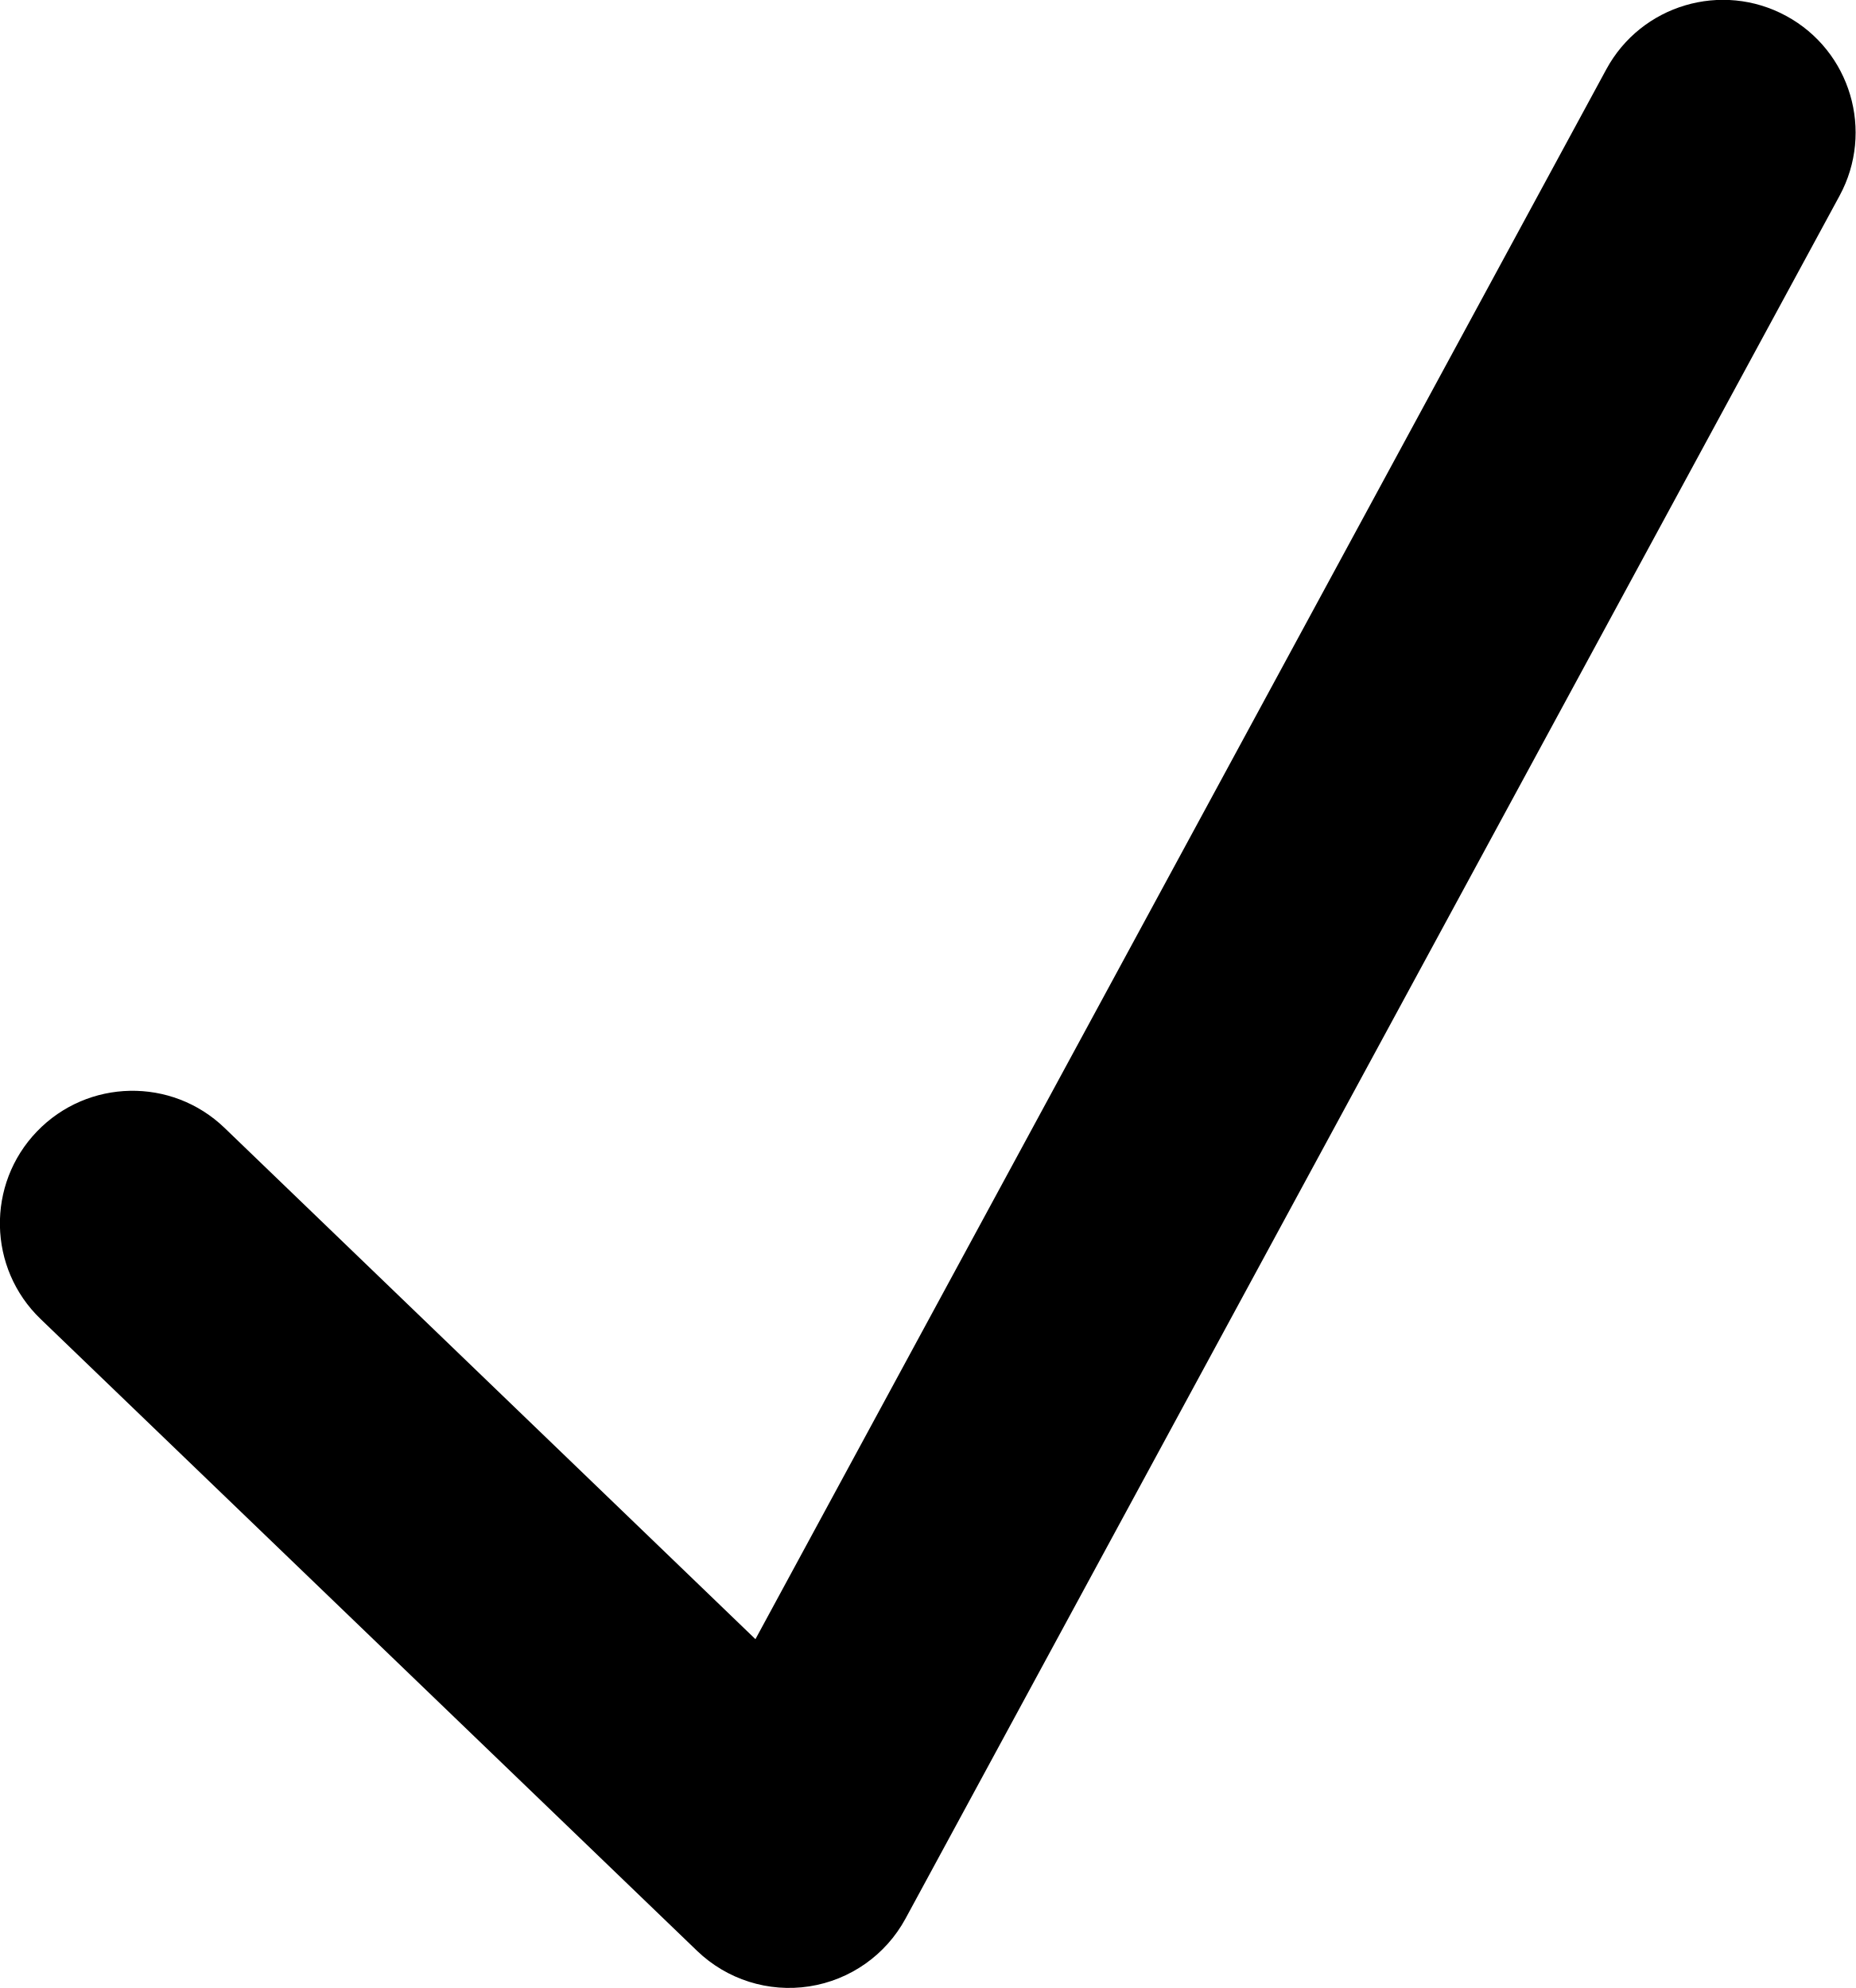
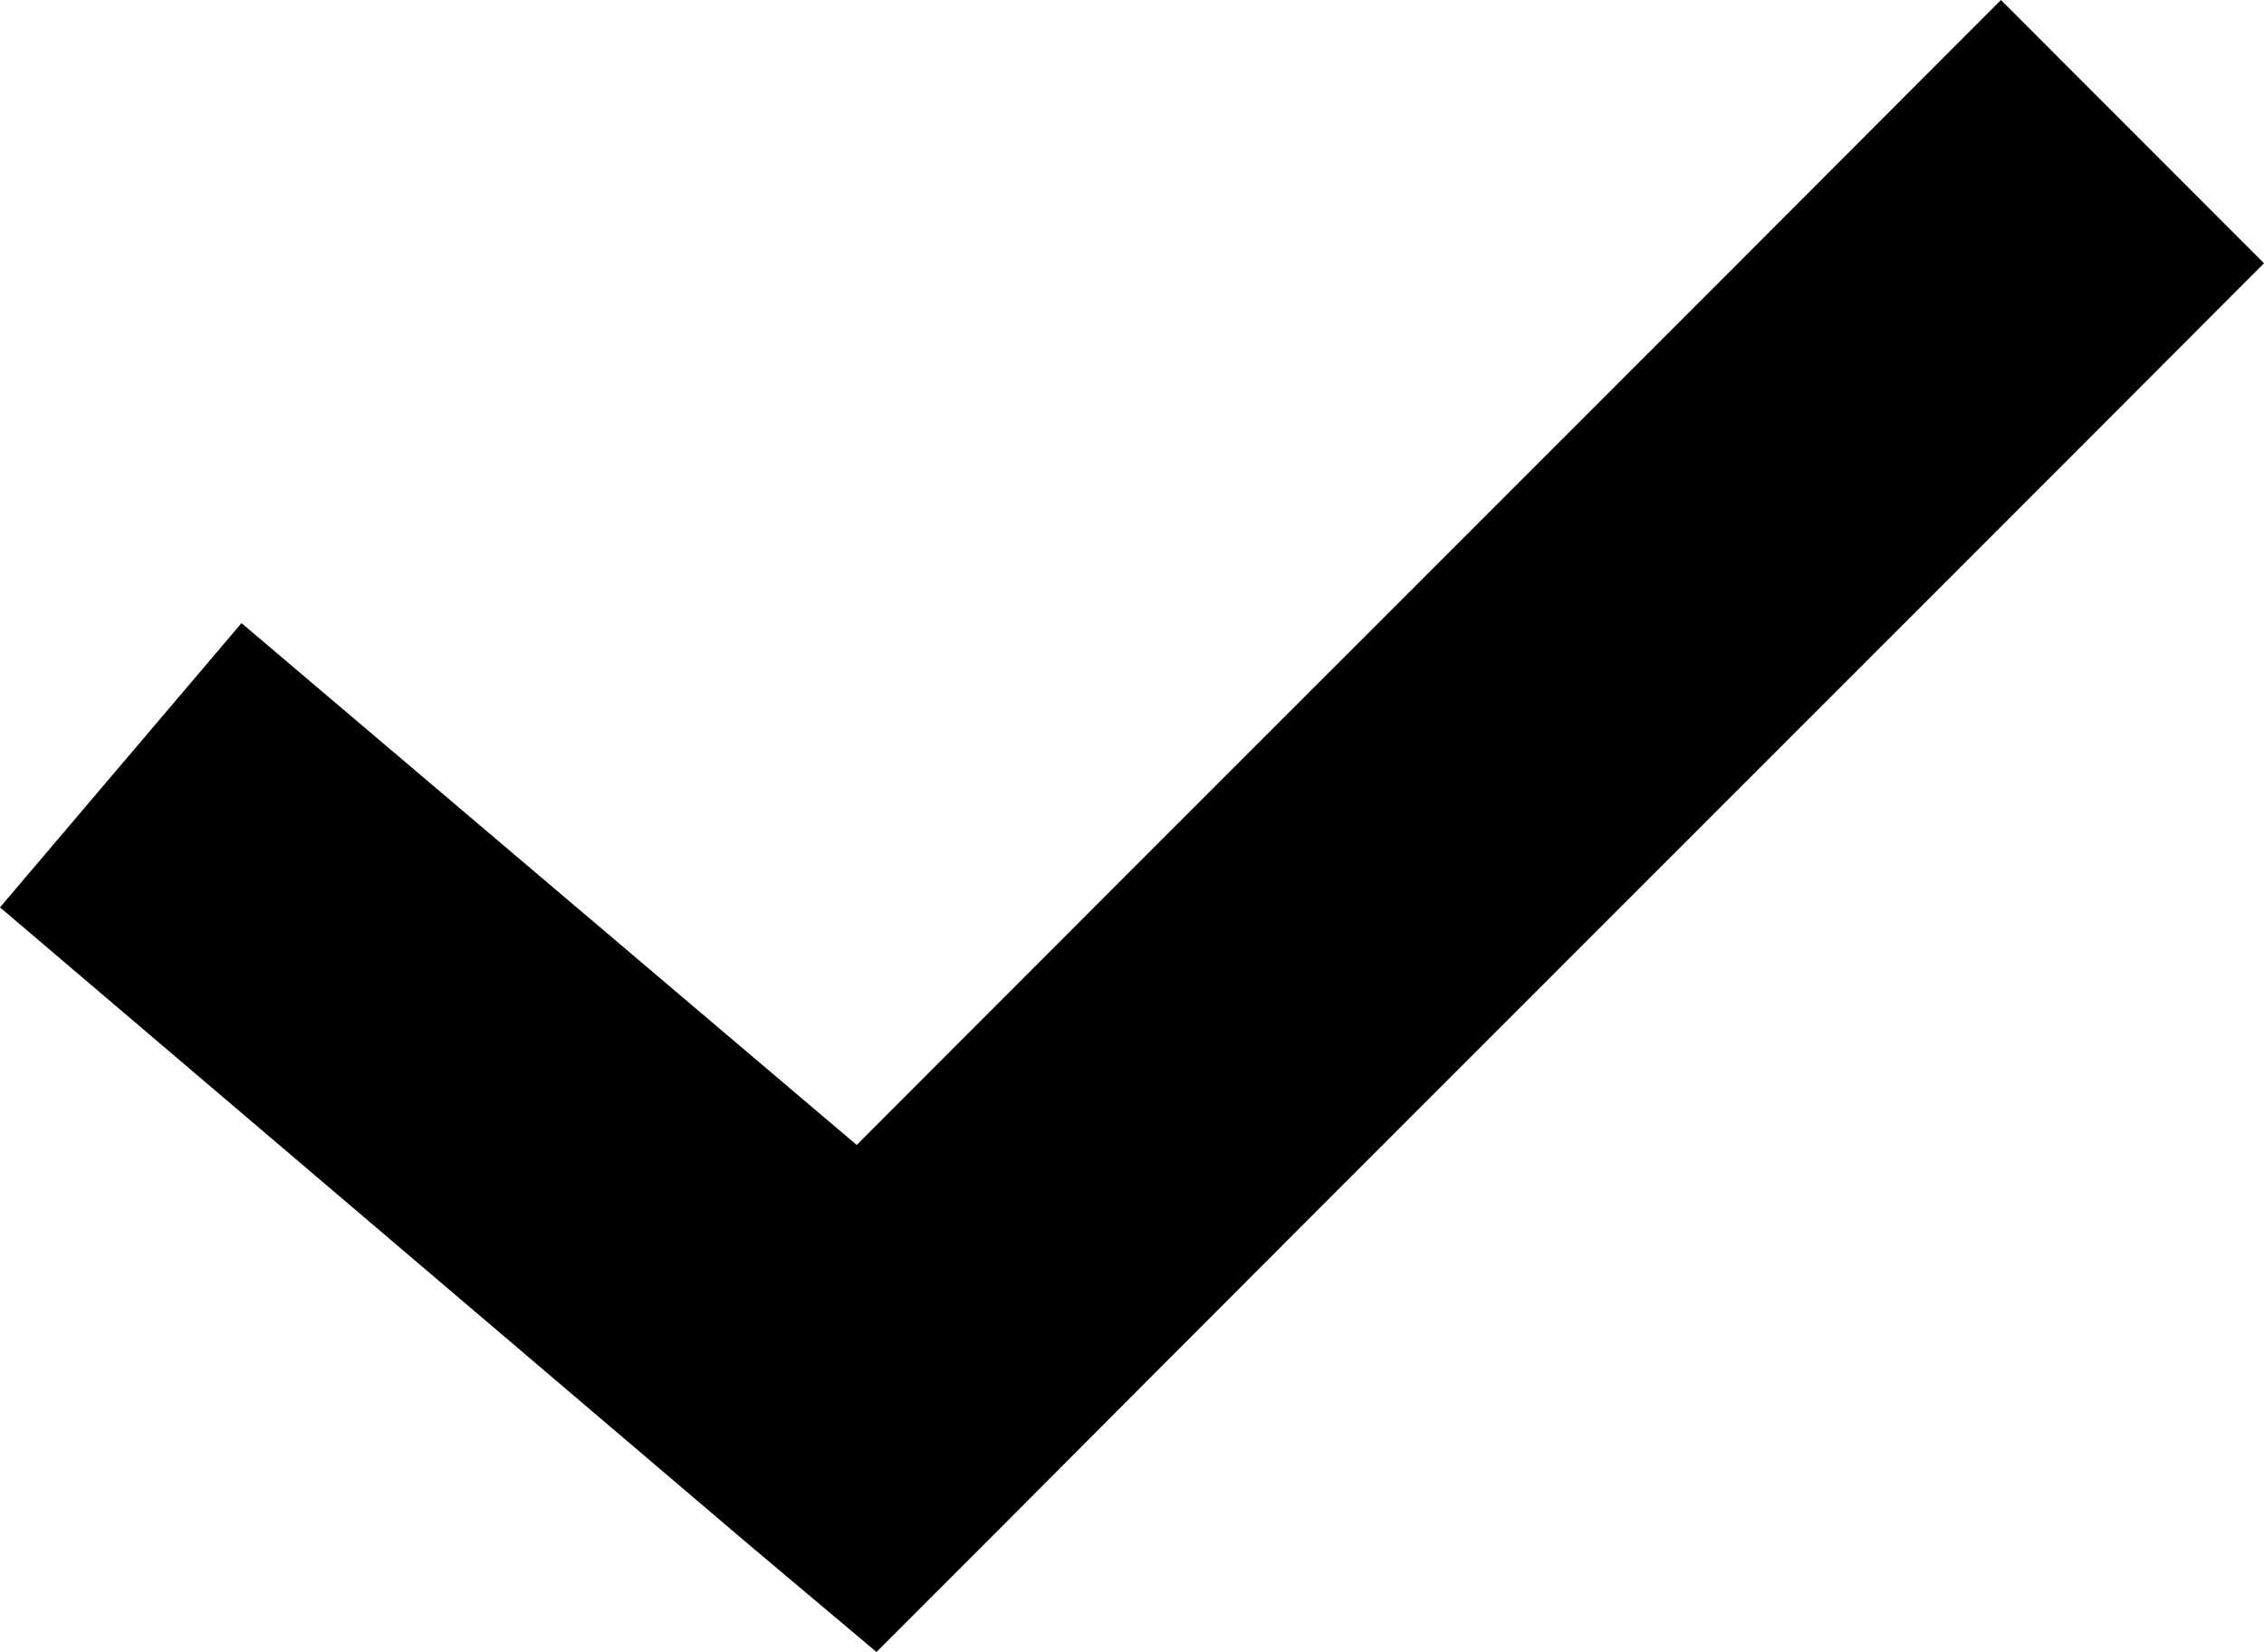
- <svg xmlns="http://www.w3.org/2000/svg" width="14" height="15" viewBox="0 0 14 15">
-   <path fill="#000" fill-rule="nonzero" d="M12.12.523a1 1 0 0 1 1.76.954l-7.048 13a1 1 0 0 1-1.572.243L.306 9.952A1 1 0 1 1 1.694 8.51L5.7 12.368 12.12.523z" />
+ <svg xmlns="http://www.w3.org/2000/svg" width="15" height="10.941" viewBox="0 0 15 10.941">
+   <path id="Path" d="M13.257,0C10.881,2.383,8.133,5.123,5.676,7.585L1.6,4.128,0,6.011l4.936,4.2.871.733.8-.8C9.24,7.5,12.365,4.386,15,1.744Z" />
</svg>
